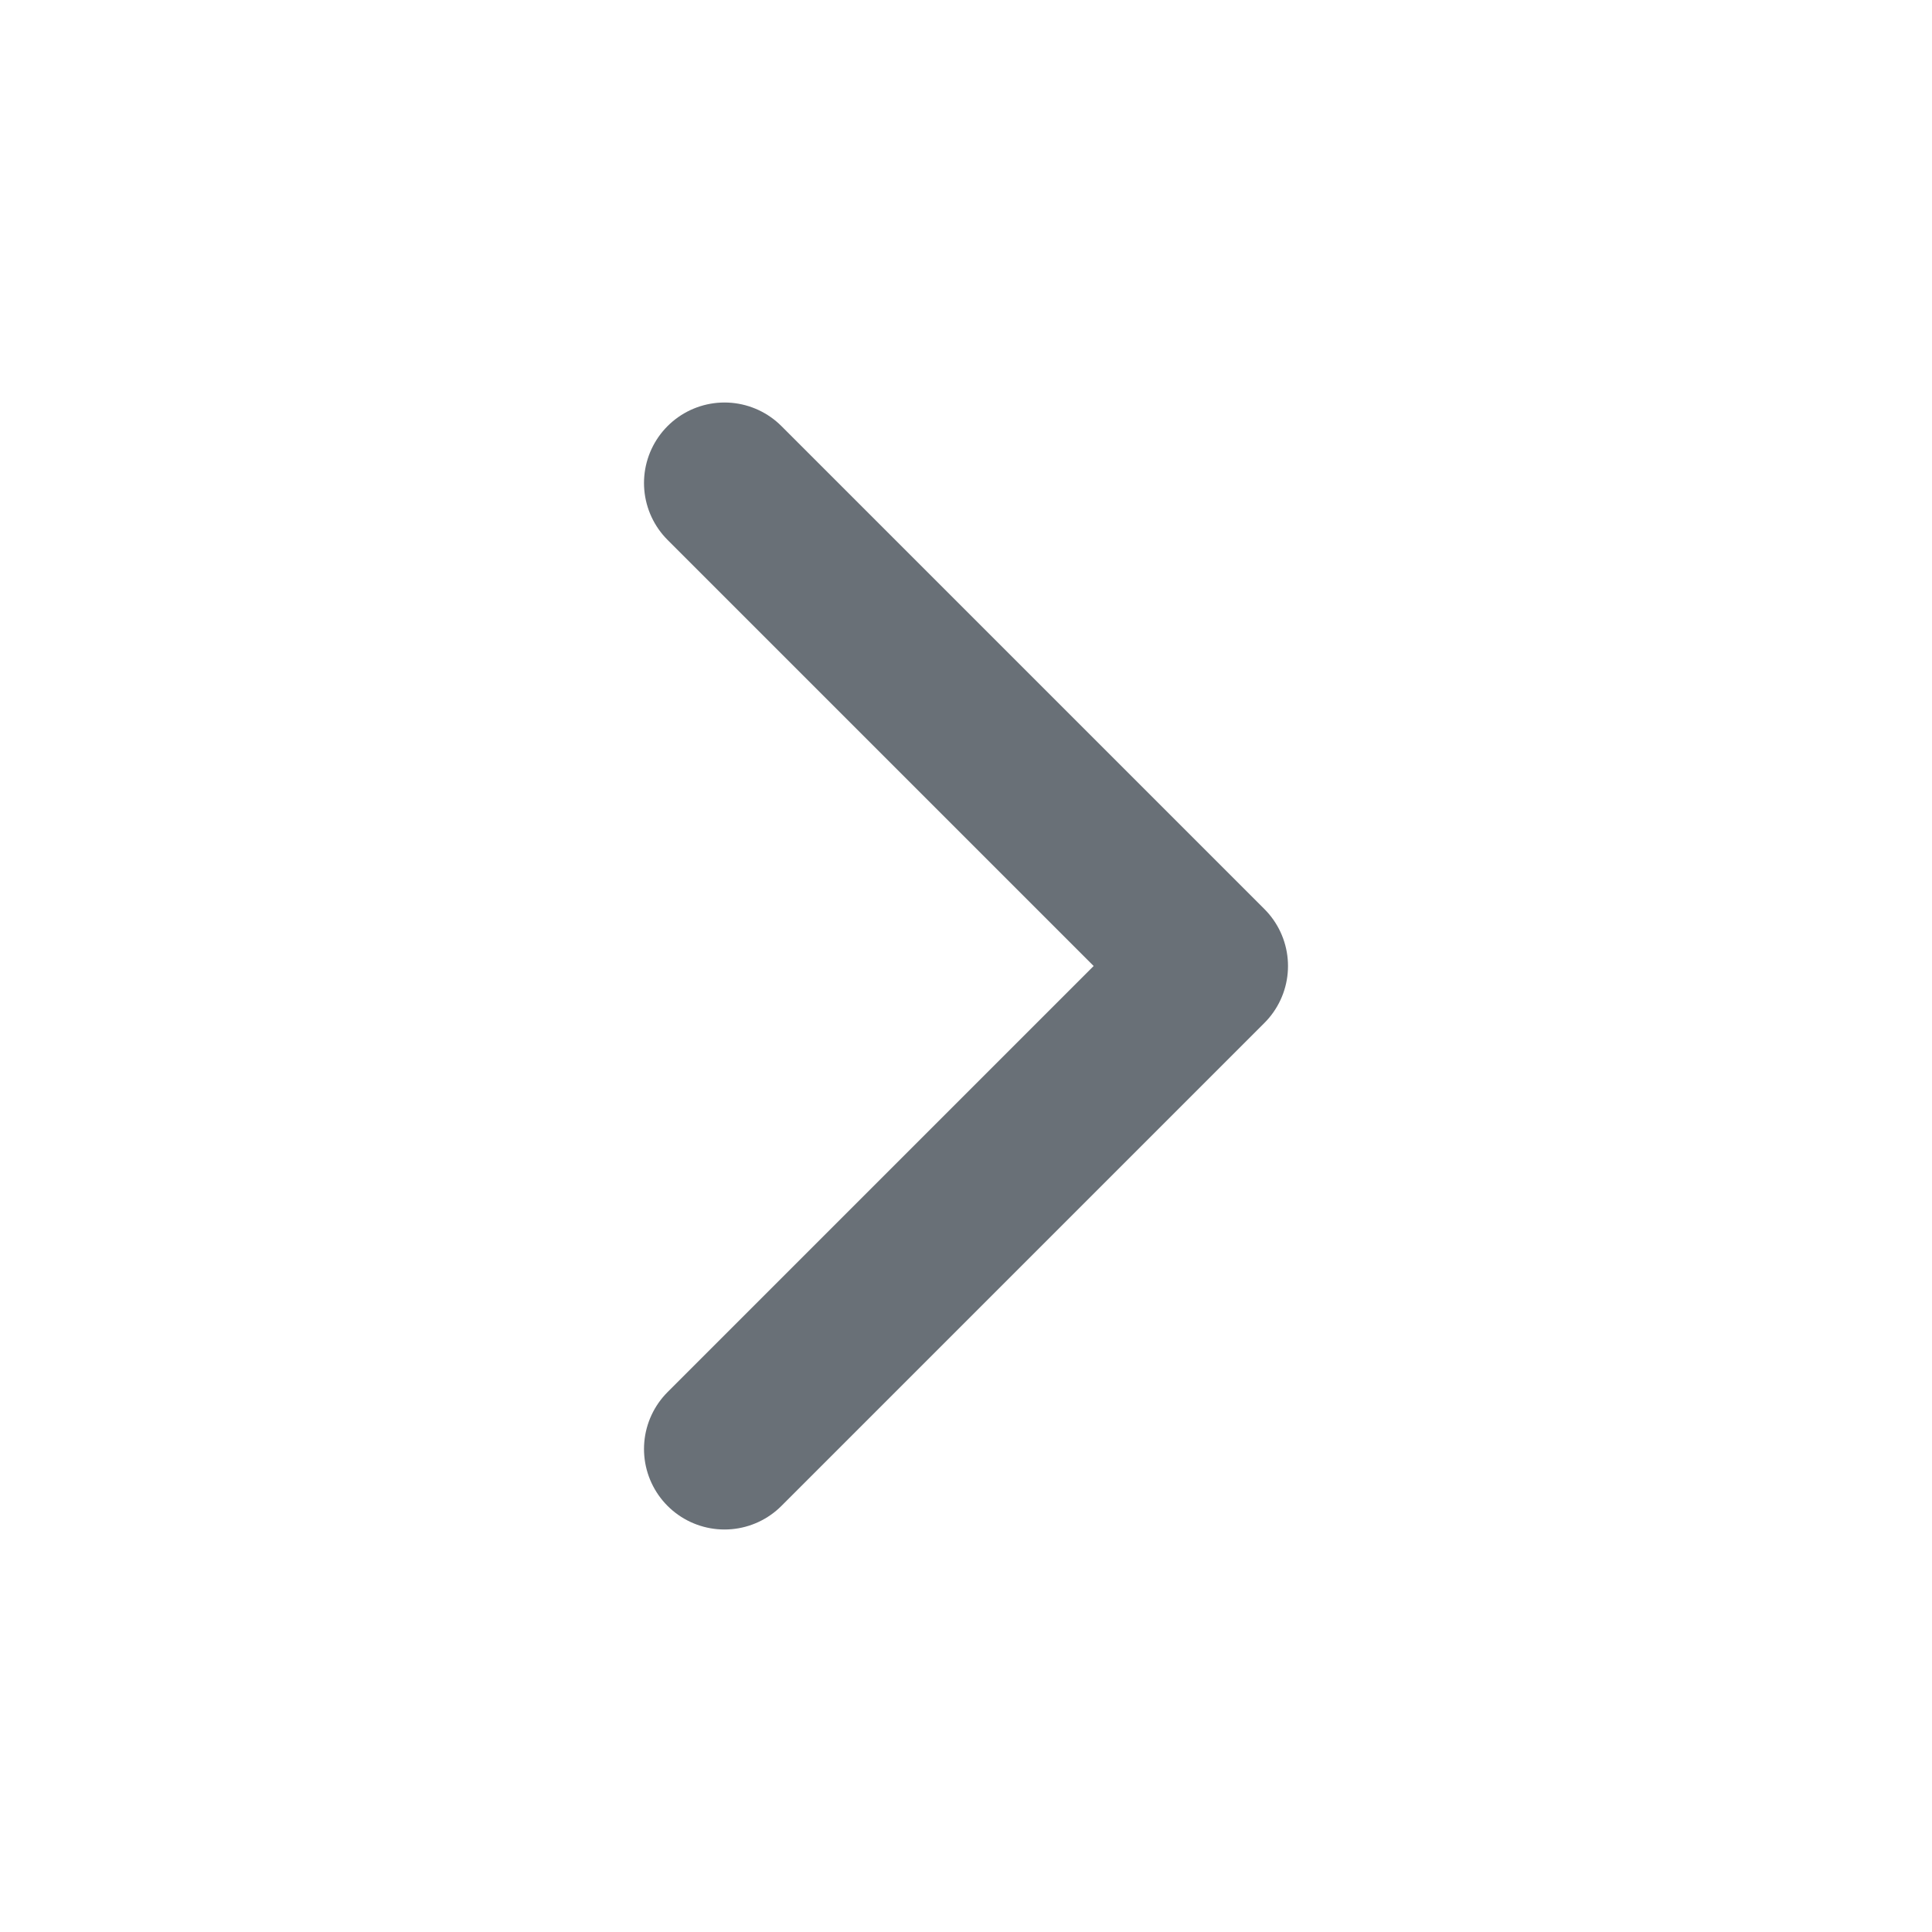
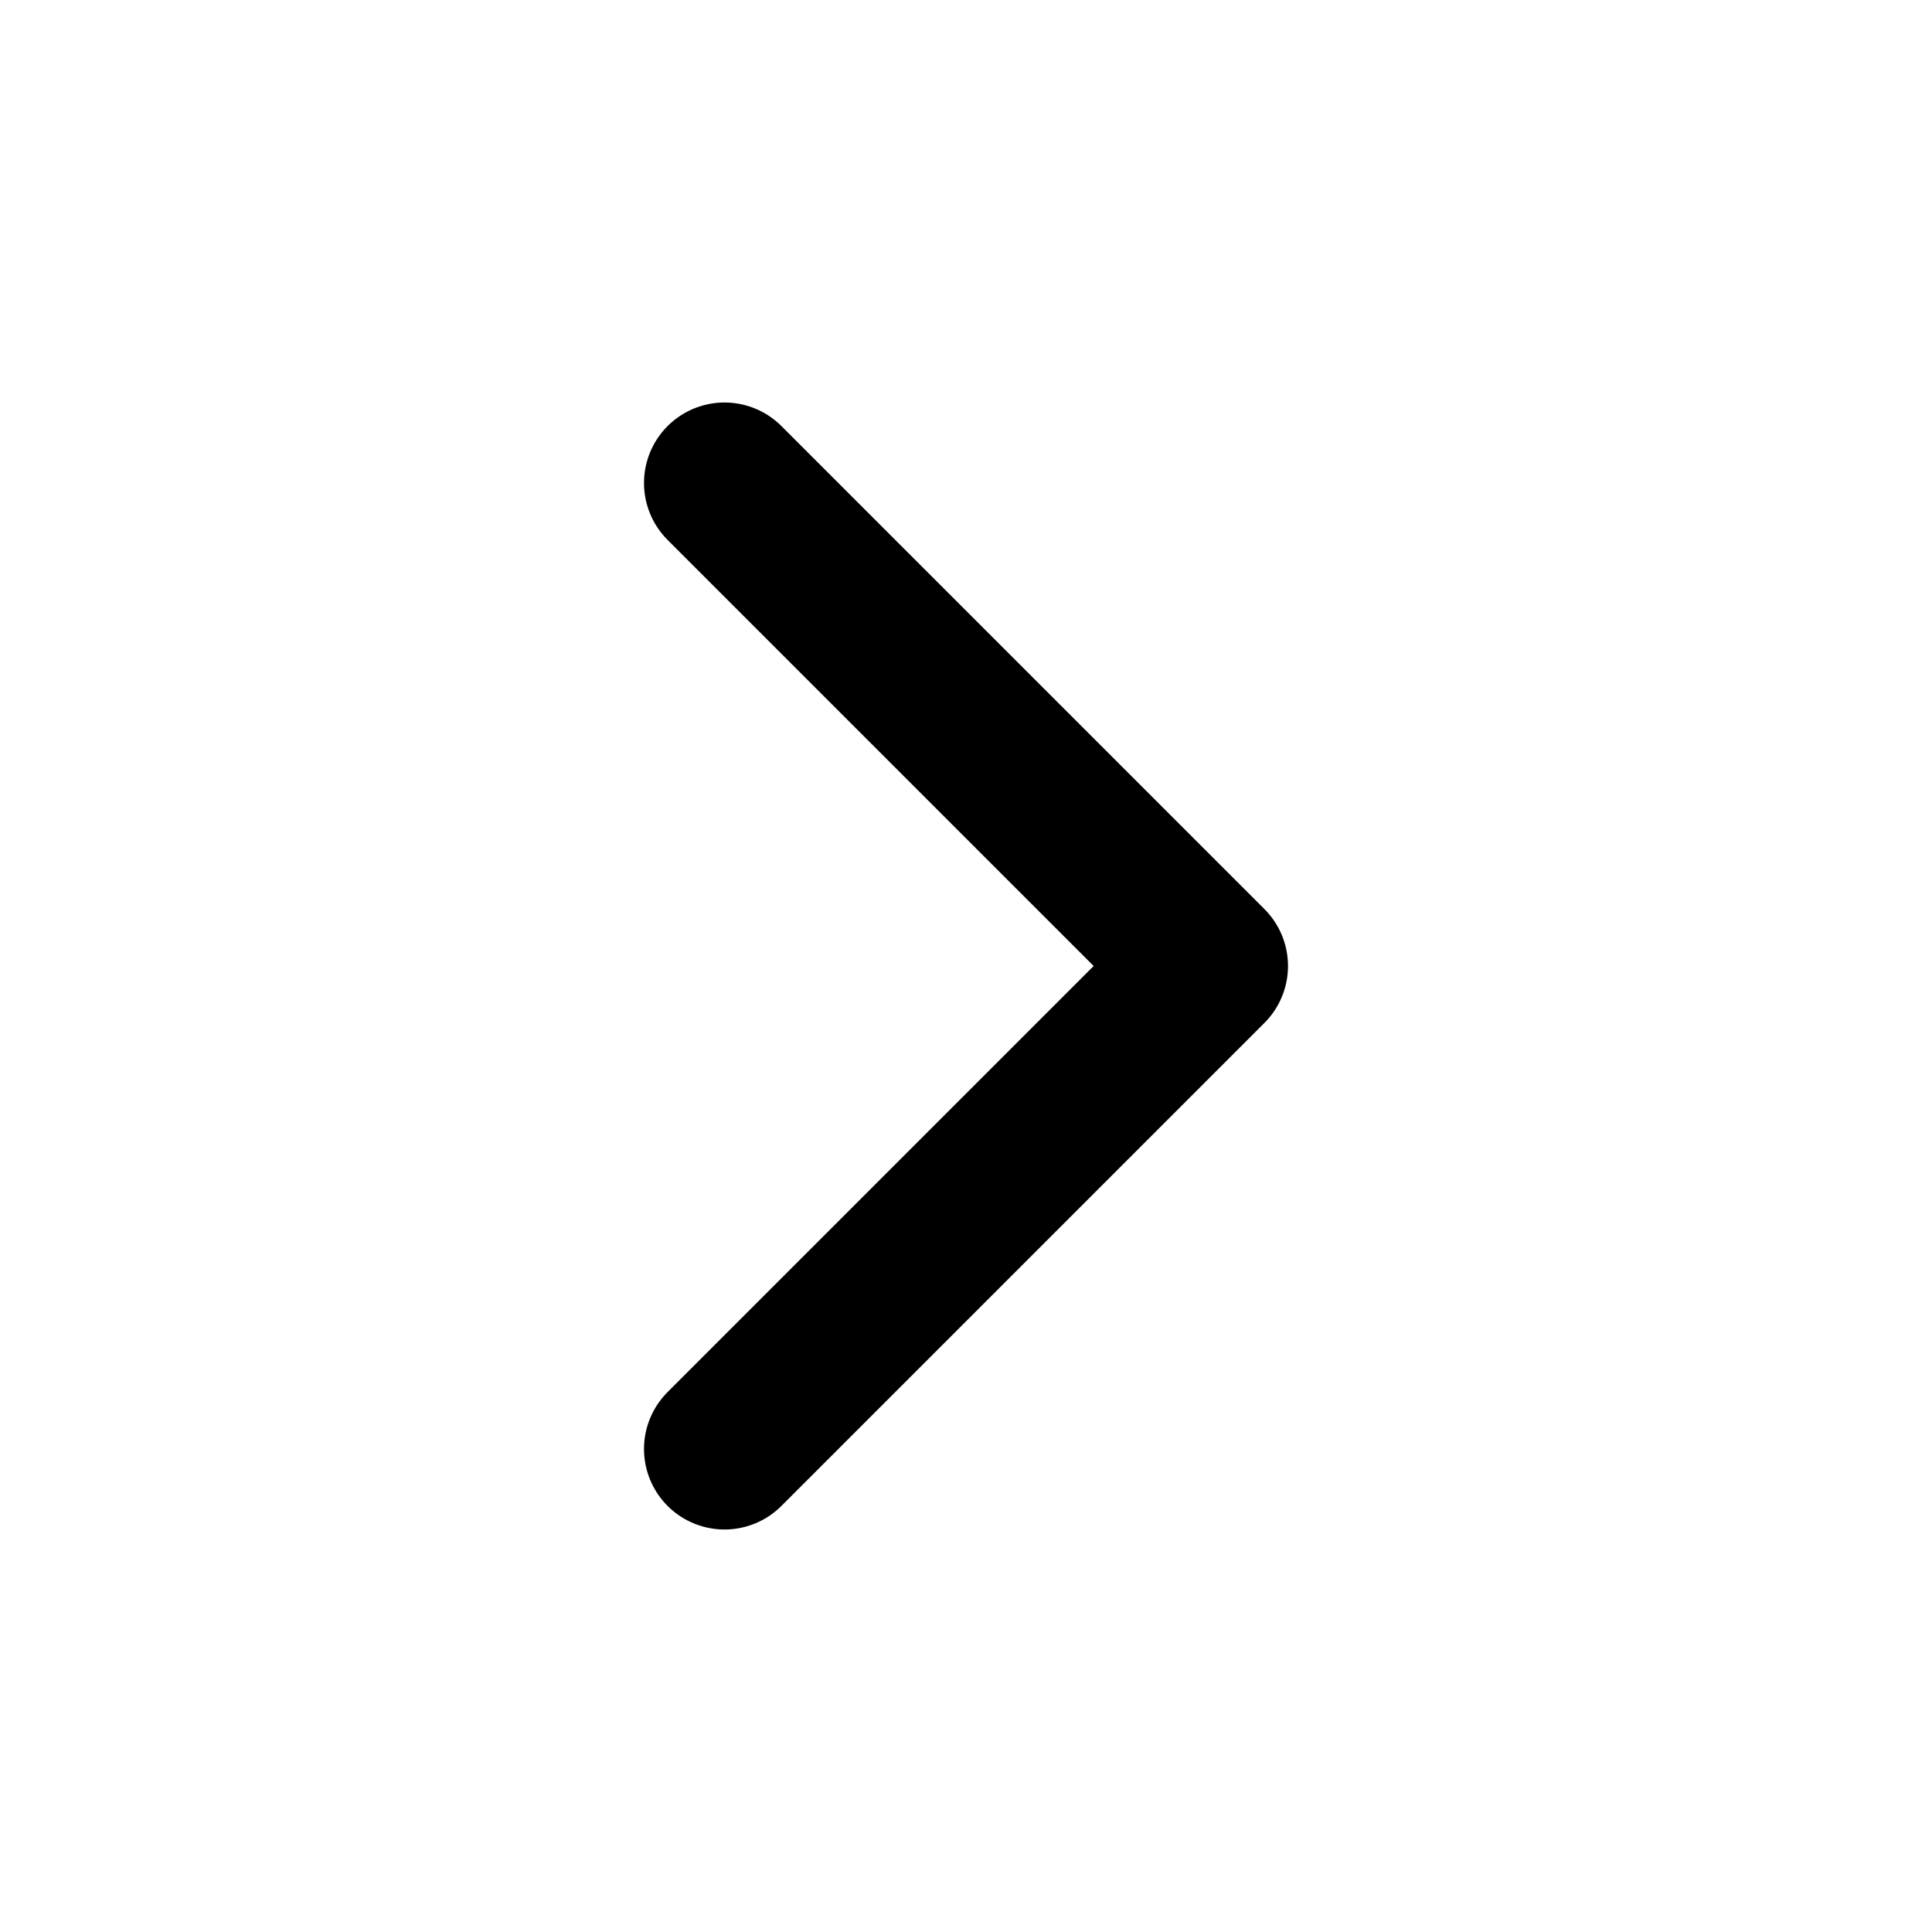
<svg xmlns="http://www.w3.org/2000/svg" width="24" height="24" viewBox="0 0 24 24" fill="none">
  <g id="Lucide Icon">
-     <path id="Vector" d="M9 18L15 12L9 6" stroke="#697077" stroke-width="2" stroke-linecap="round" stroke-linejoin="round" />
+     <path id="Vector" d="M9 18L15 12L9 6" stroke="currentColor" stroke-width="2" stroke-linecap="round" stroke-linejoin="round" />
  </g>
</svg>
